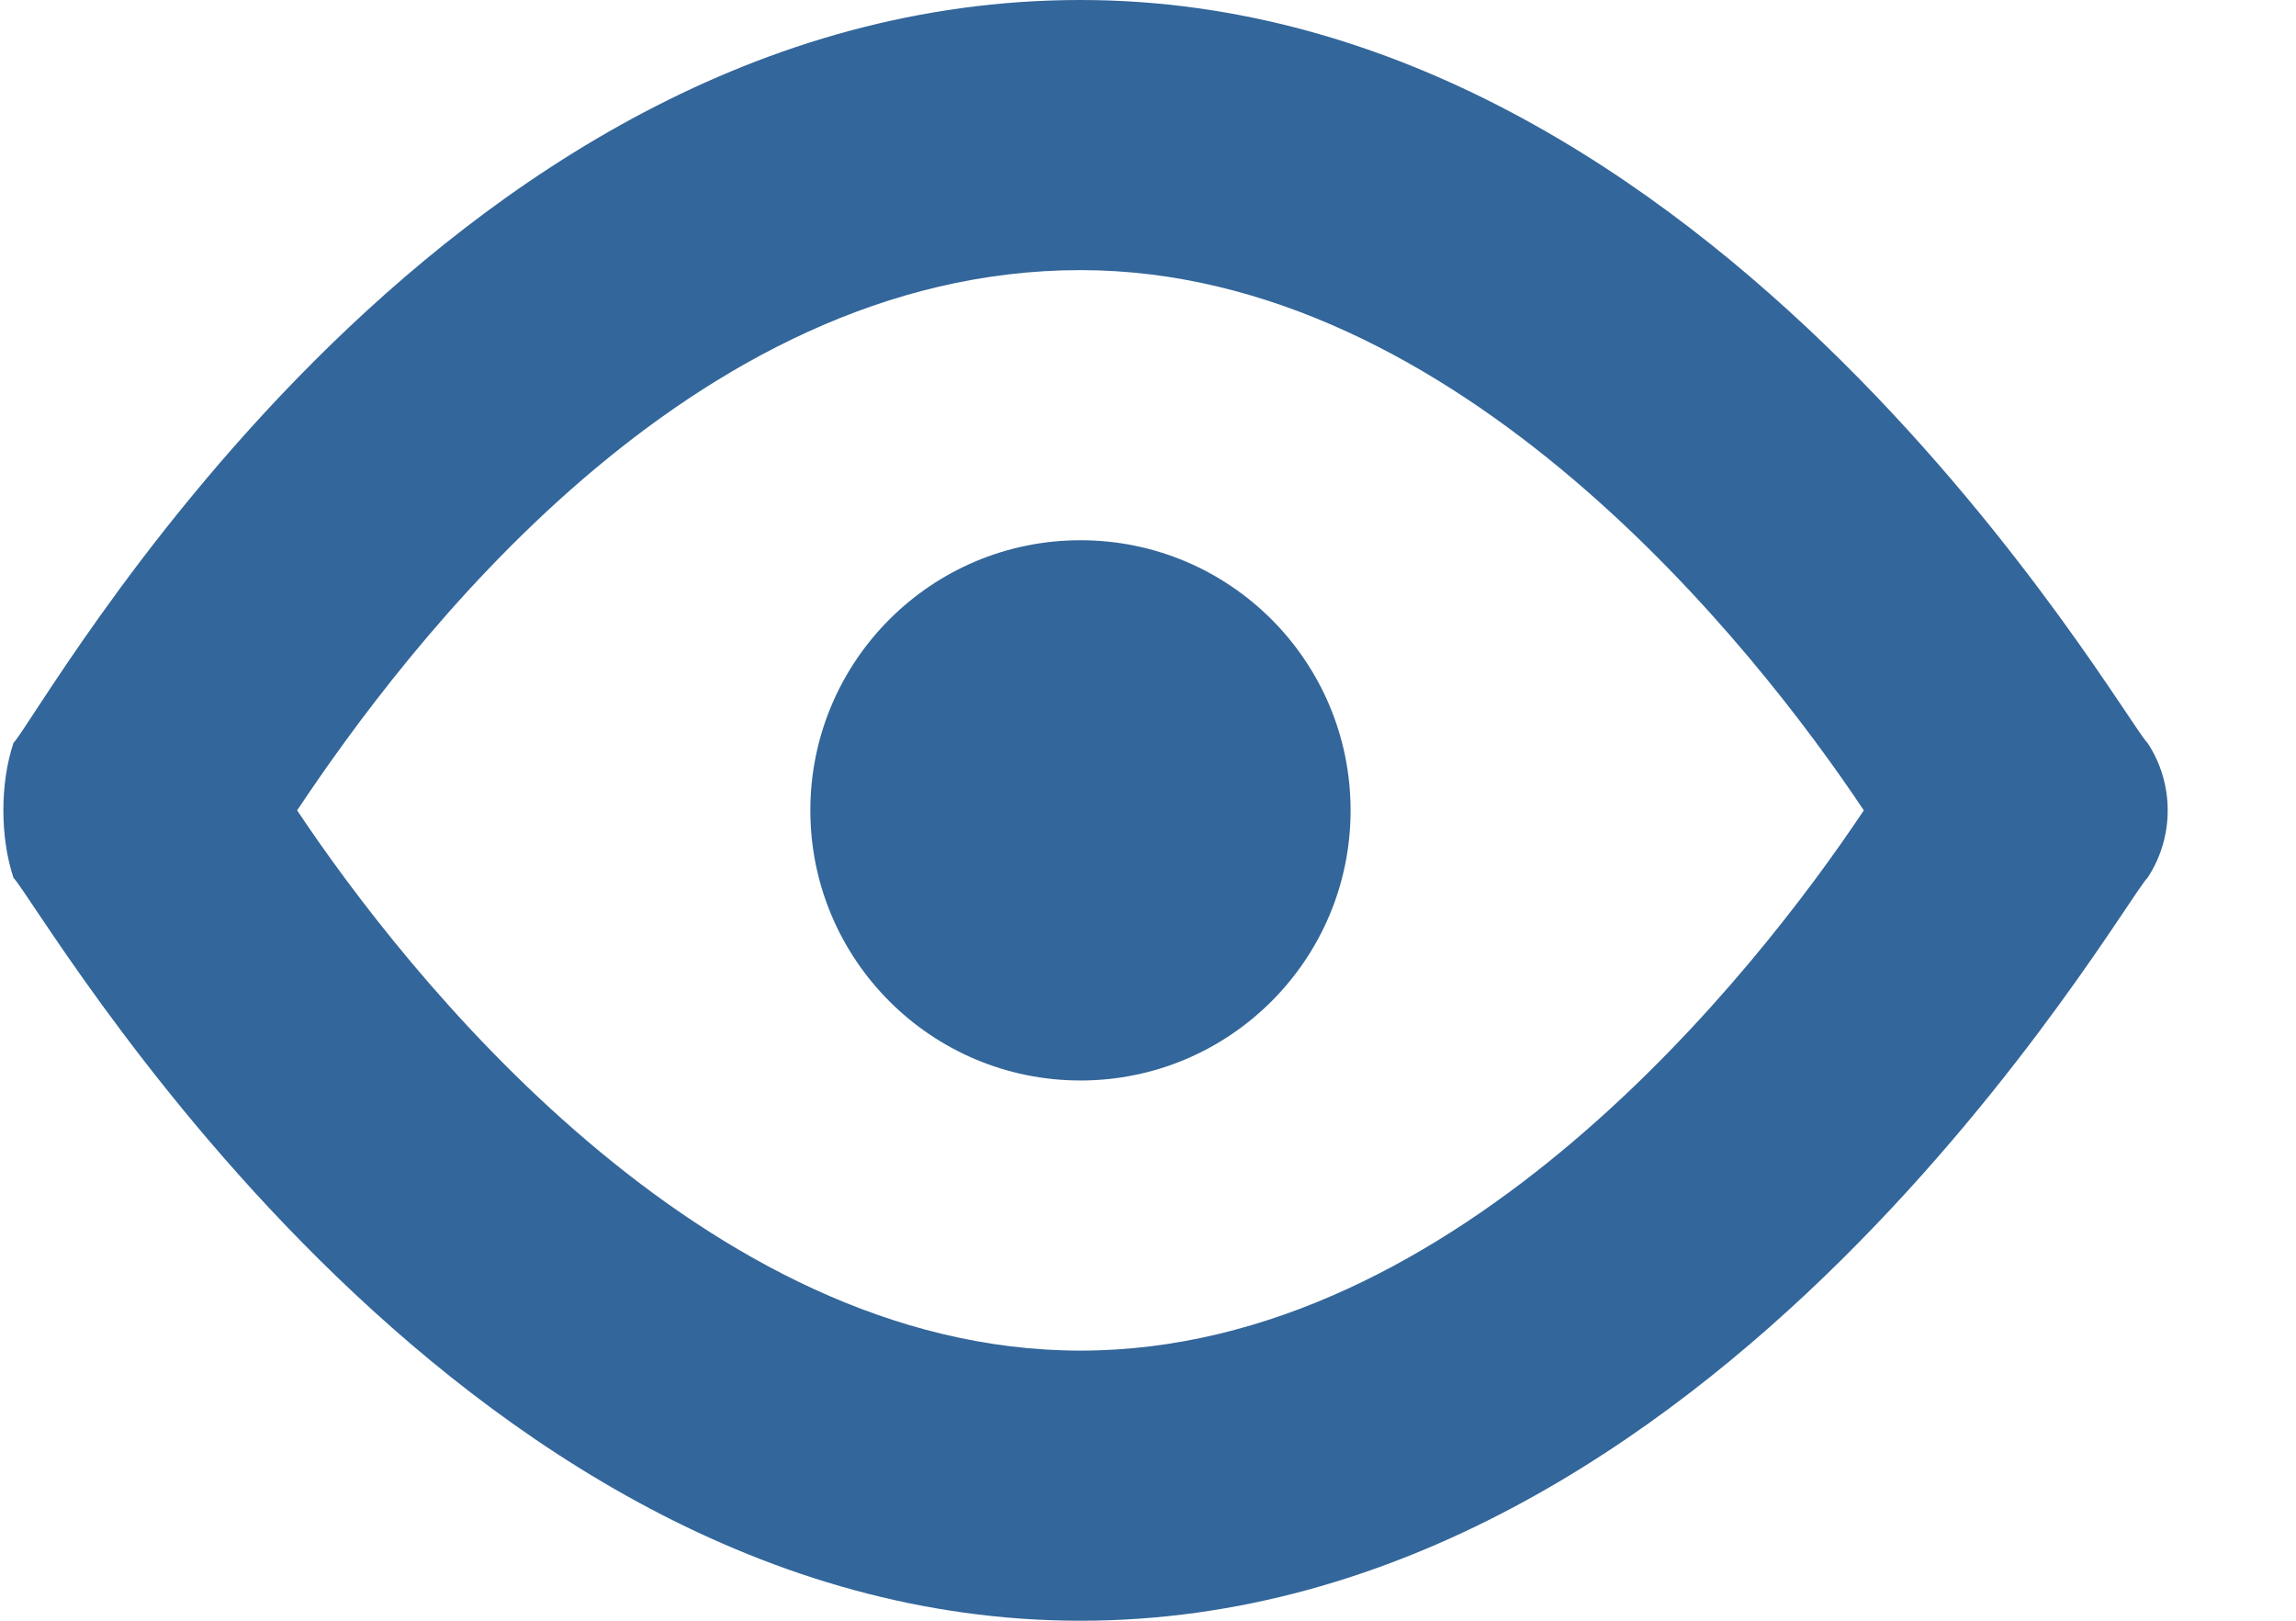
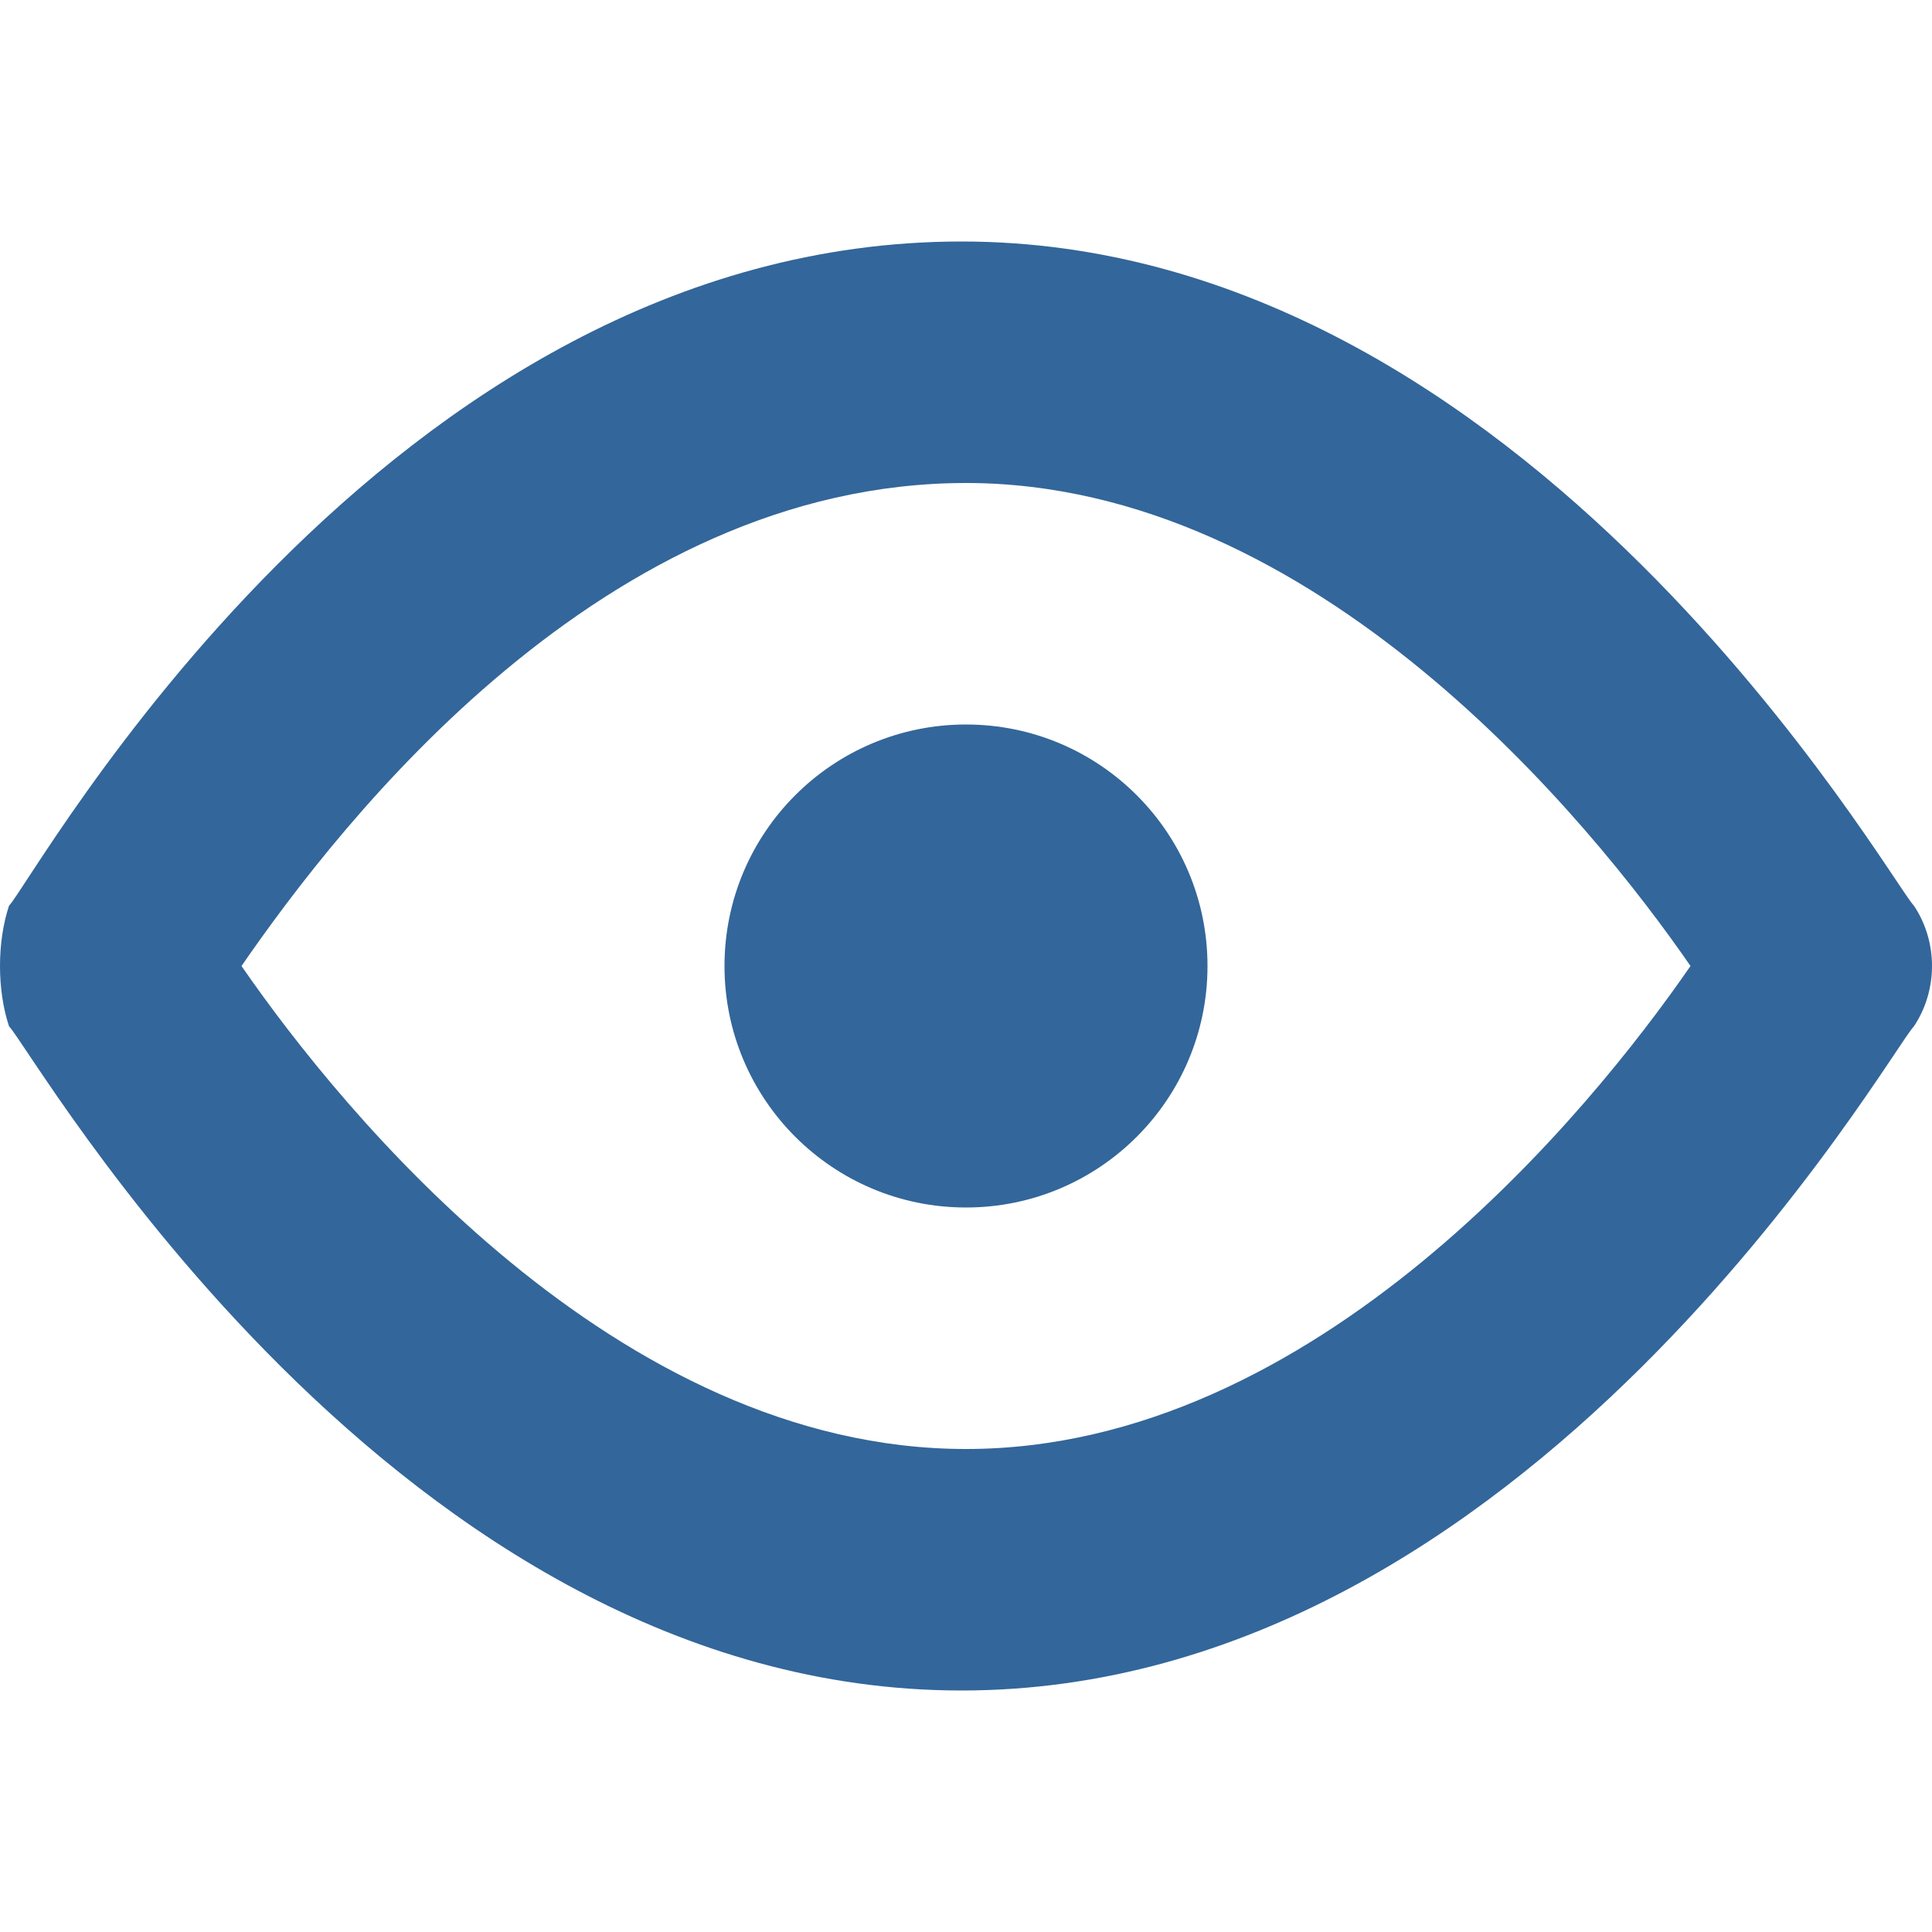
- <svg xmlns="http://www.w3.org/2000/svg" width="17px" height="12px" viewBox="0 0 17 12" version="1.1">
+ <svg xmlns="http://www.w3.org/2000/svg" width="16px" height="16px" viewBox="0 0 16 16" version="1.1">
  <g id="Page-1" stroke="none" stroke-width="1" fill="none" fill-rule="evenodd">
-     <g id="eyeball" fill="#33669A" fill-rule="nonzero">
-       <path d="M8,12 C12.7,12 15.7,6.7 15.9,6.5 C16.1,6.2 16.1,5.8 15.9,5.5 C15.7,5.3 12.7,0 8,0 C3.2,0 0.3,5.3 0.1,5.5 C3.60822483e-16,5.8 3.60822483e-16,6.2 0.1,6.5 C0.3,6.7 3.3,12 8,12 Z M8,2 C10.8,2 13,4.8 13.8,6 C13,7.2 10.8,10 8,10 C5.2,10 3,7.2 2.2,6 C3,4.8 5.1,2 8,2 Z" id="Shape" />
-       <circle id="Oval" cx="8" cy="6" r="2" />
+     <g id="Artboard">
+       <g id="Group">
+         <rect id="Rectangle" x="0" y="0" width="16" height="16" />
+         <path d="M7.963,14 C12.655,14 15.651,8.7 15.85,8.5 C16.05,8.2 16.05,7.8 15.85,7.5 C15.651,7.3 12.655,2 7.963,2 C3.17,2 0.275,7.3 0.075,7.5 C-0.025,7.8 -0.025,8.2 0.075,8.5 C0.275,8.7 3.27,14 7.963,14 Z M8,4 C10.897,4 13.172,6.8 14,8 C13.172,9.2 10.897,12 8,12 C5.103,12 2.828,9.2 2,8 C2.828,6.8 5,4 8,4 Z" id="Shape" fill="#33669A" fill-rule="nonzero" />
+         <circle id="Oval" fill="#33669A" fill-rule="nonzero" cx="8" cy="8" r="2" />
+       </g>
    </g>
  </g>
</svg>
